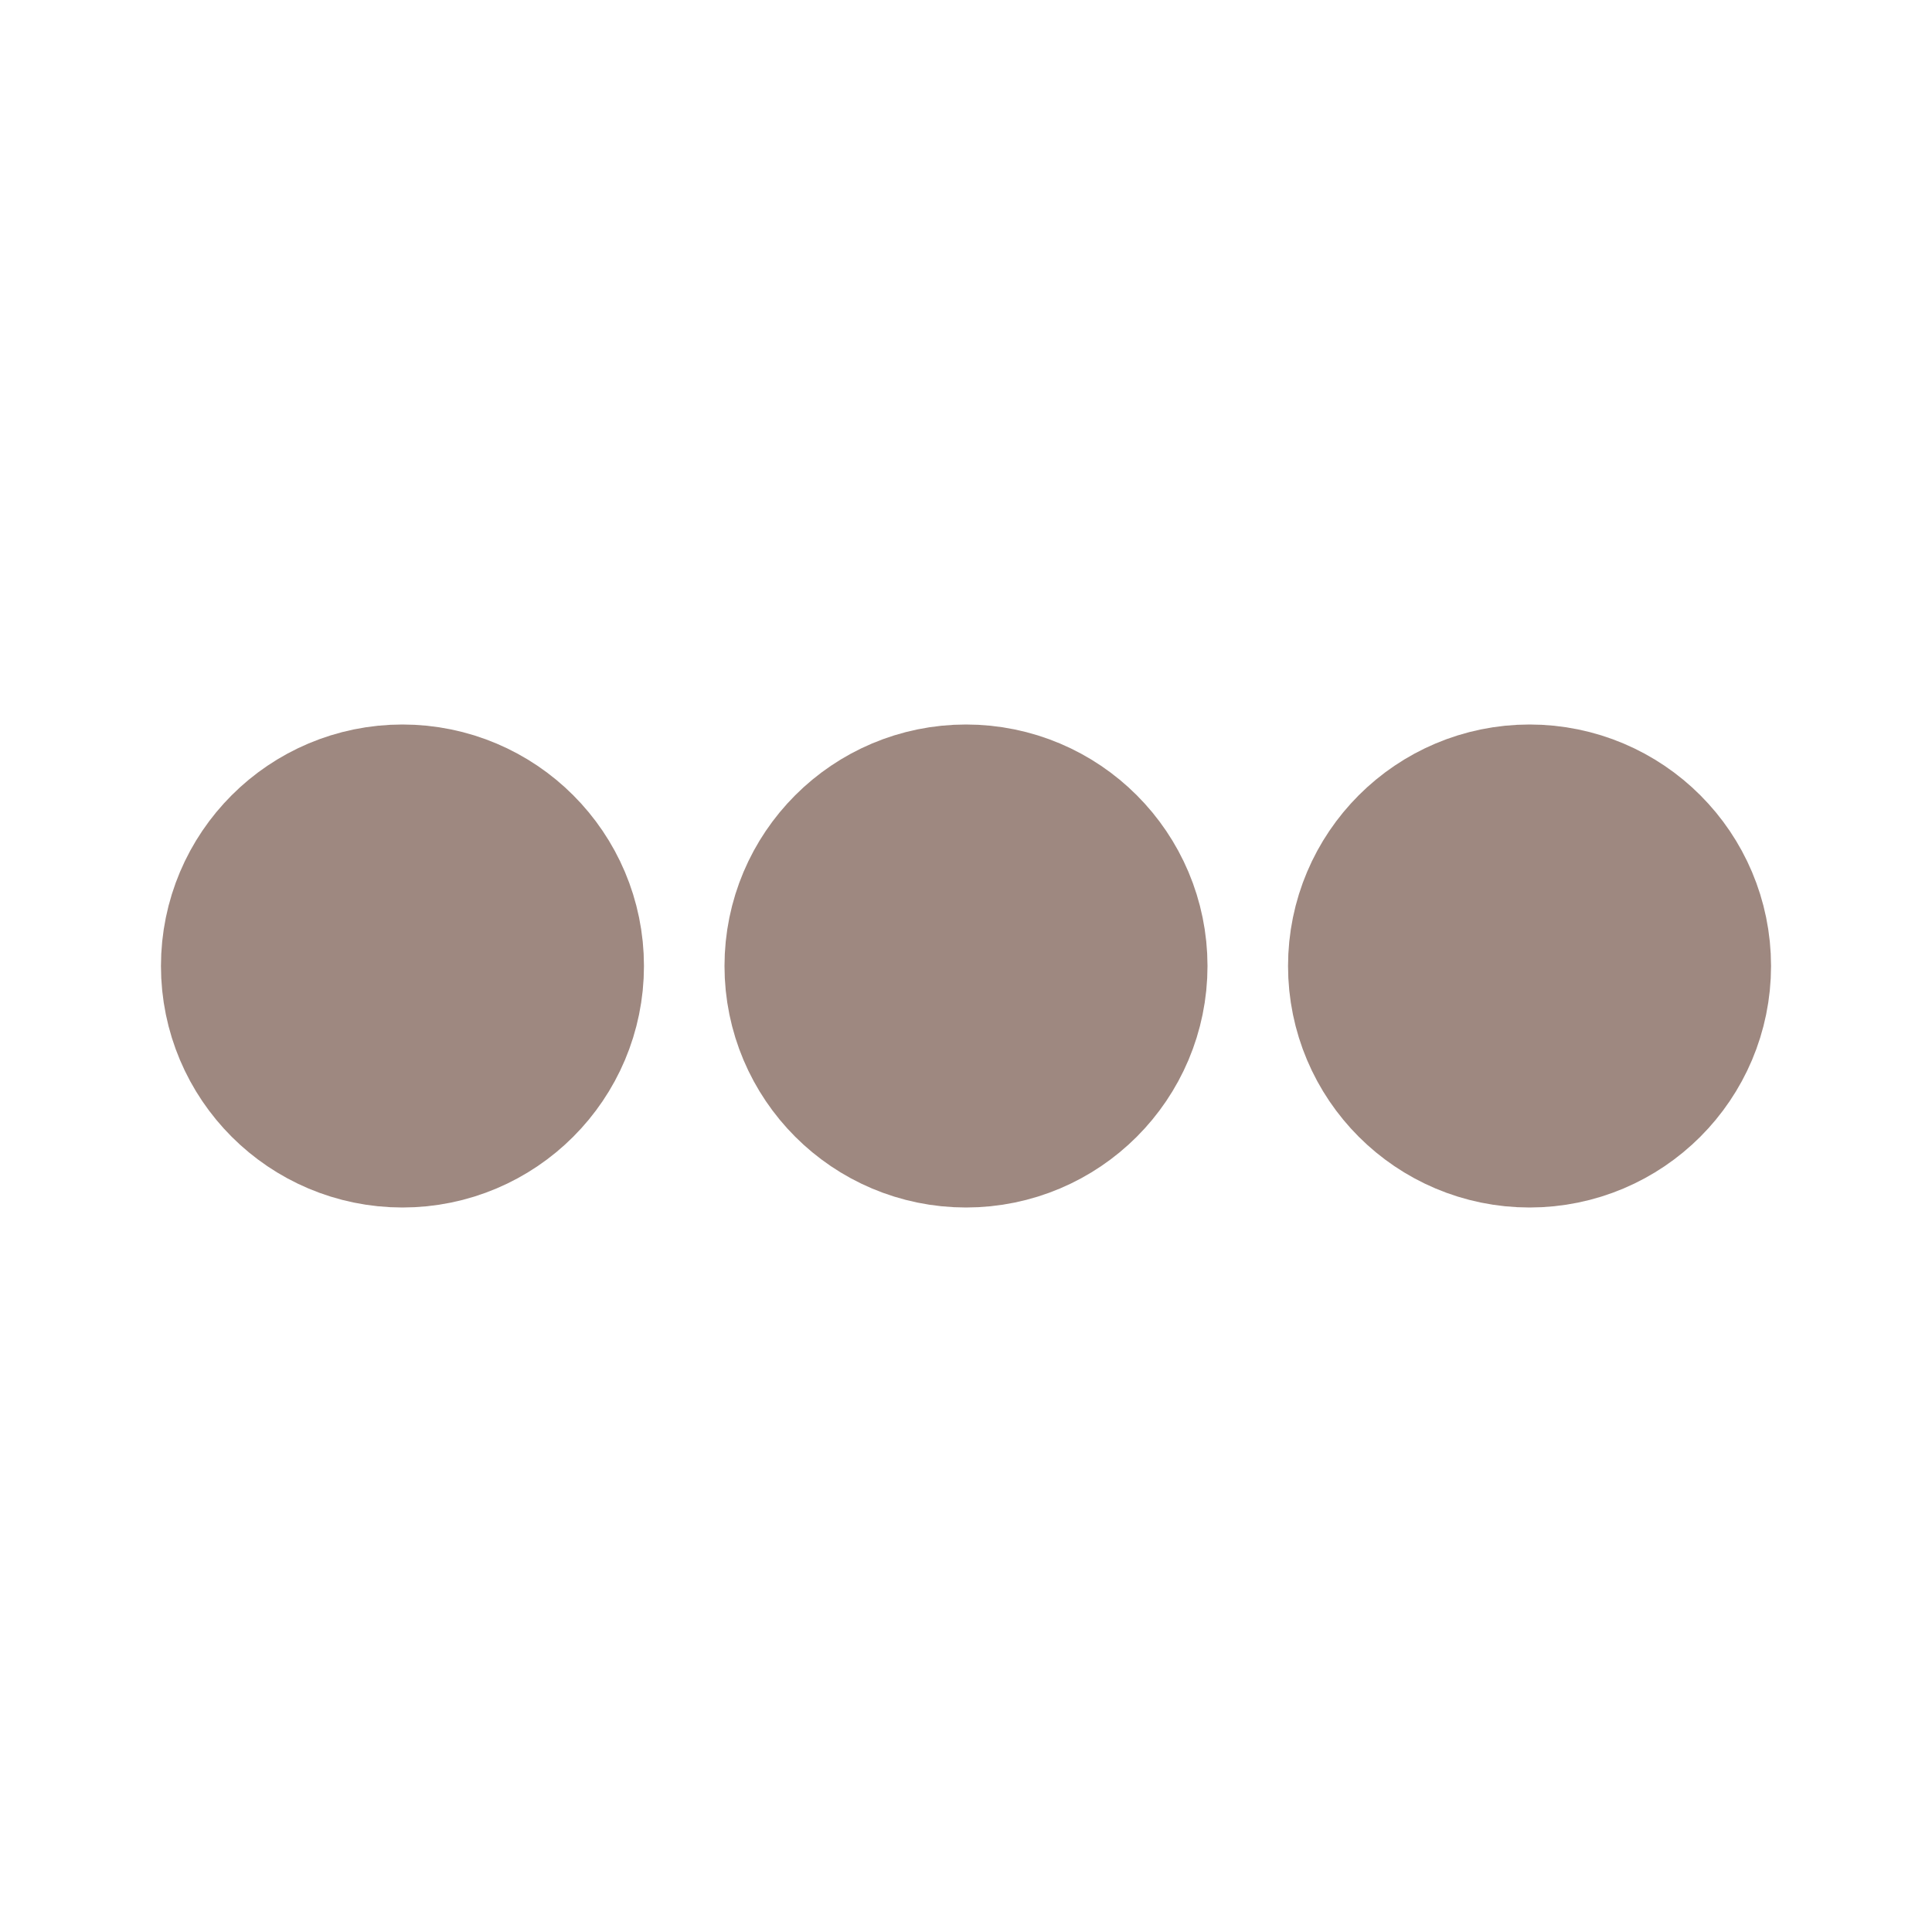
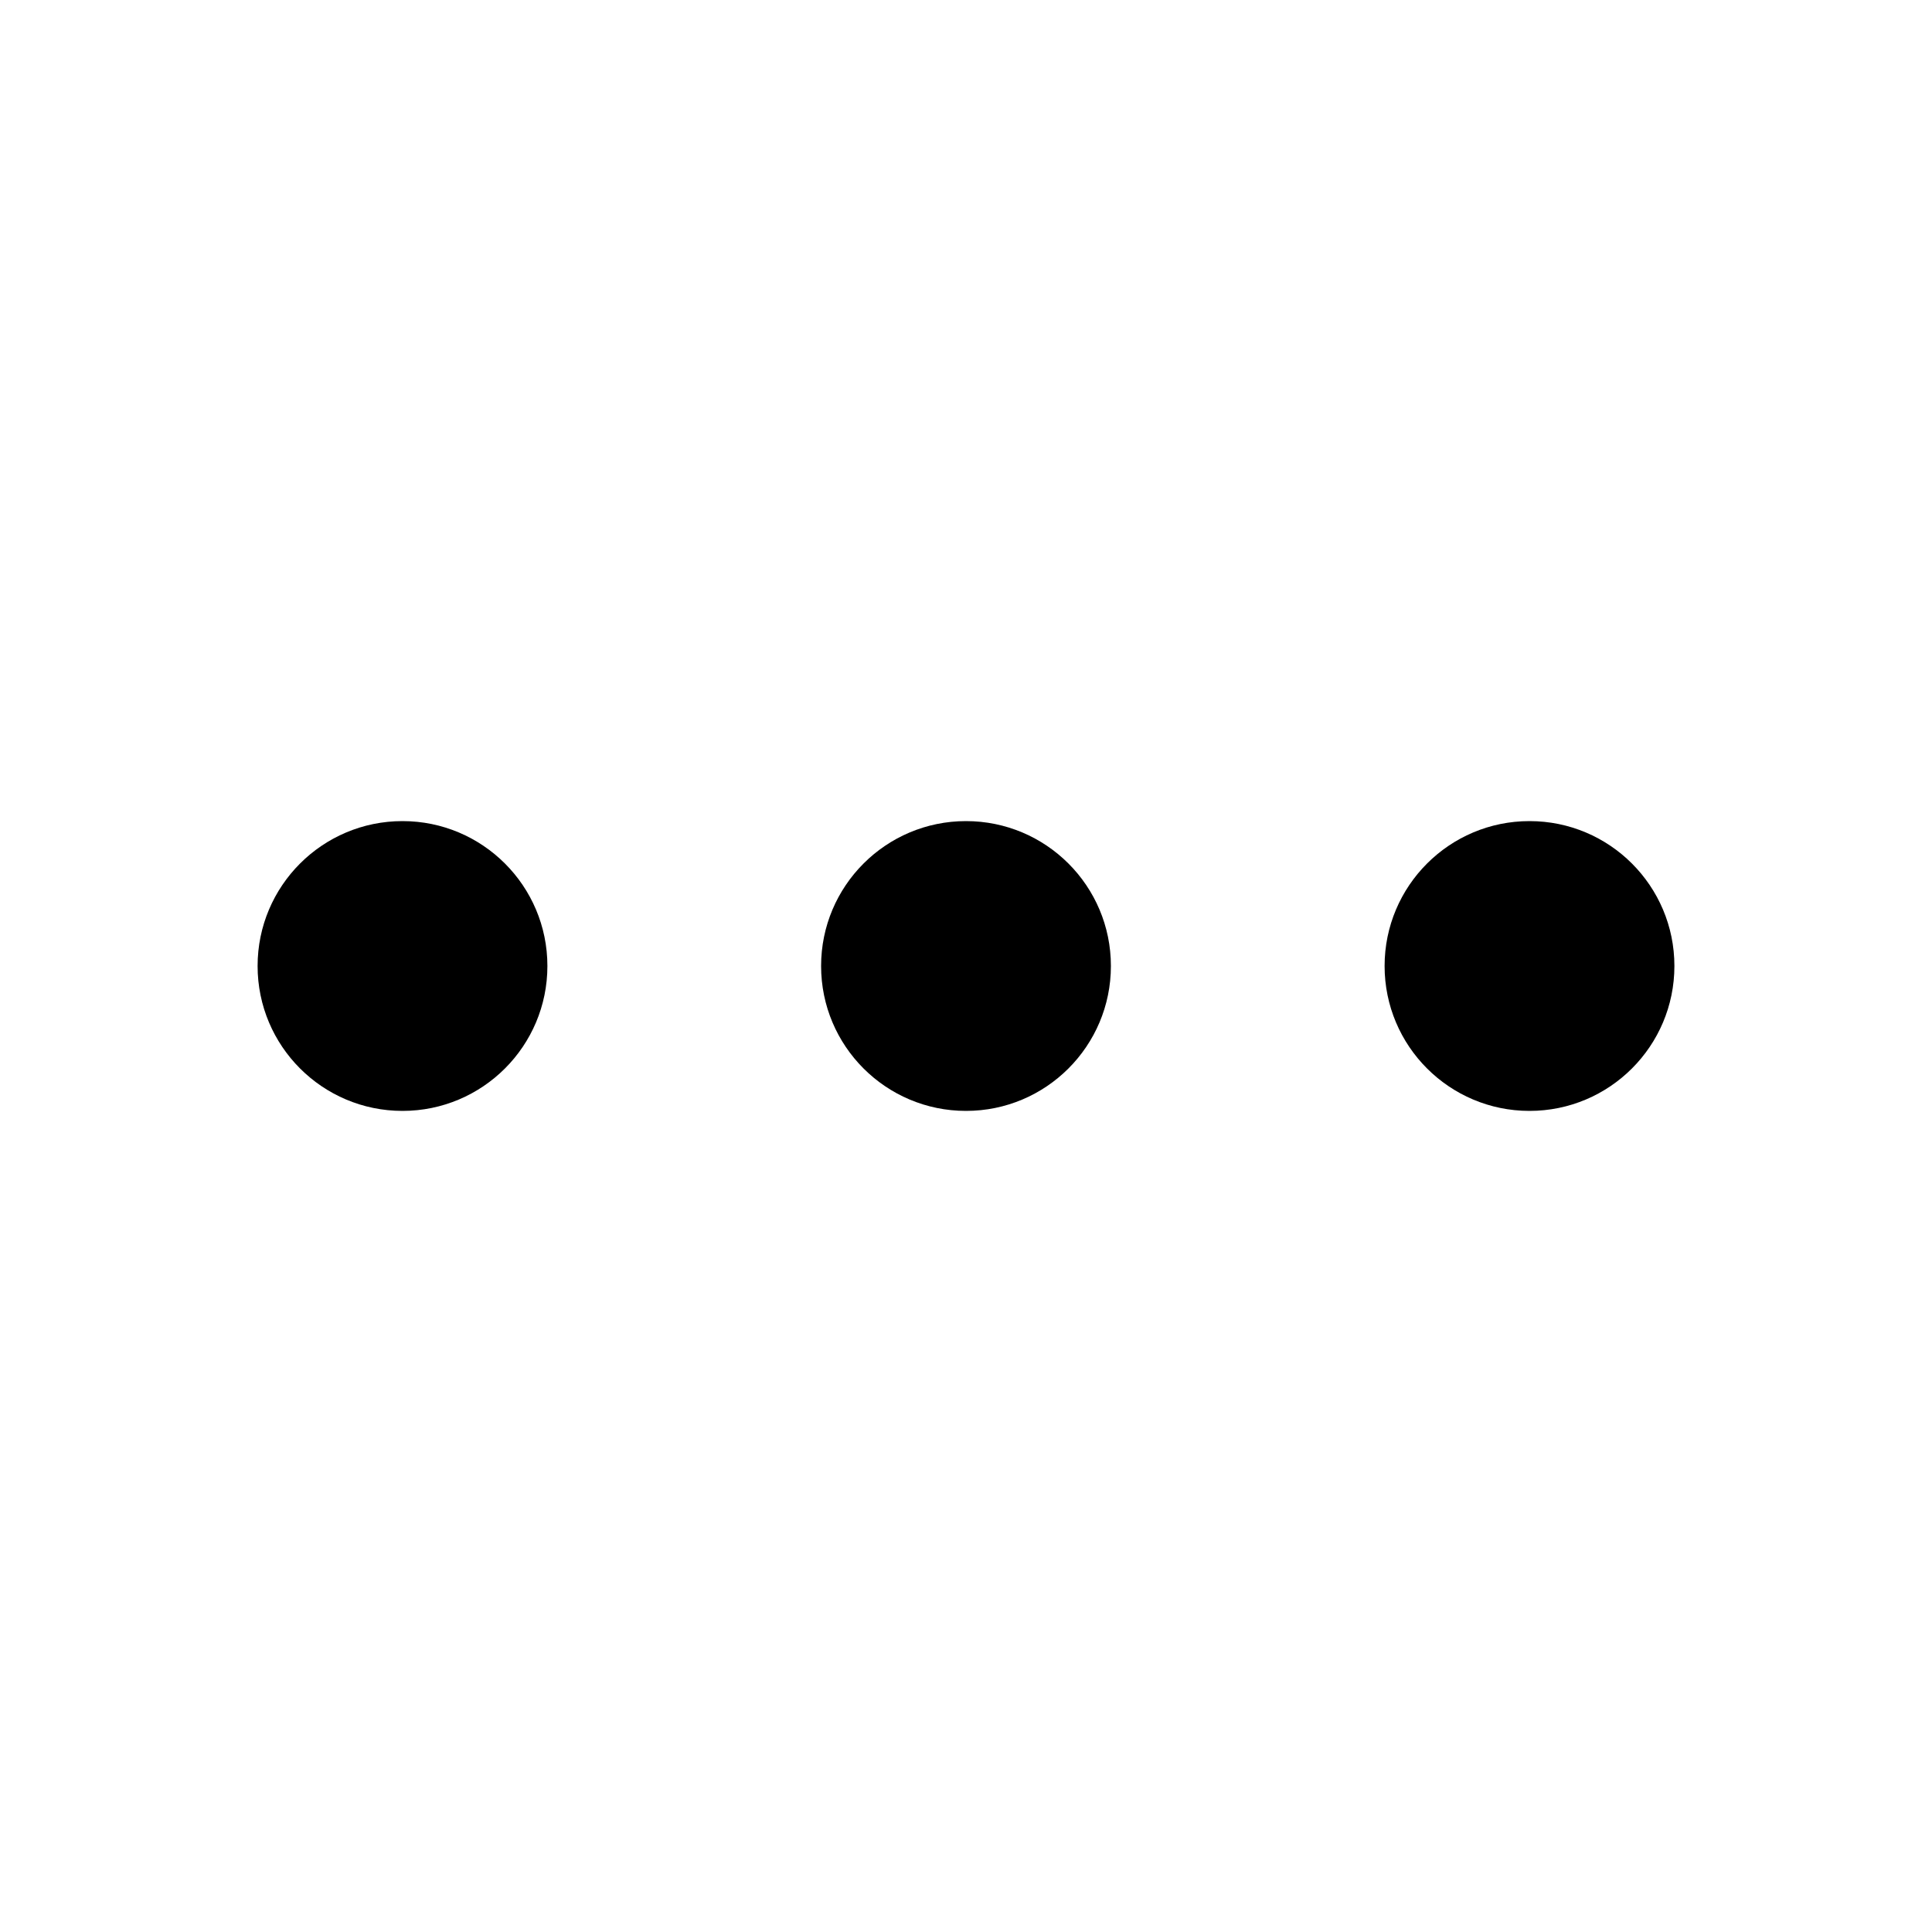
- <svg xmlns="http://www.w3.org/2000/svg" width="16" height="16" viewBox="0 0 16 16" fill="none">
-   <circle cx="3.333" cy="8" r="1" stroke="#9E8880" stroke-width="2" />
-   <circle cx="8" cy="8" r="1" stroke="#9E8880" stroke-width="2" />
-   <circle cx="12.667" cy="8" r="1" stroke="#9E8880" stroke-width="2" />
+ <svg xmlns="http://www.w3.org/2000/svg" viewBox="0 0 24 24" fill="none" stroke="black" stroke-width="1.7" stroke-linecap="round" stroke-linejoin="round">
+   <g fill="black" stroke="none">
+     <circle cx="5" cy="12" r="1.8" />
+     <circle cx="12" cy="12" r="1.8" />
+     <circle cx="19" cy="12" r="1.8" />
+   </g>
</svg>
